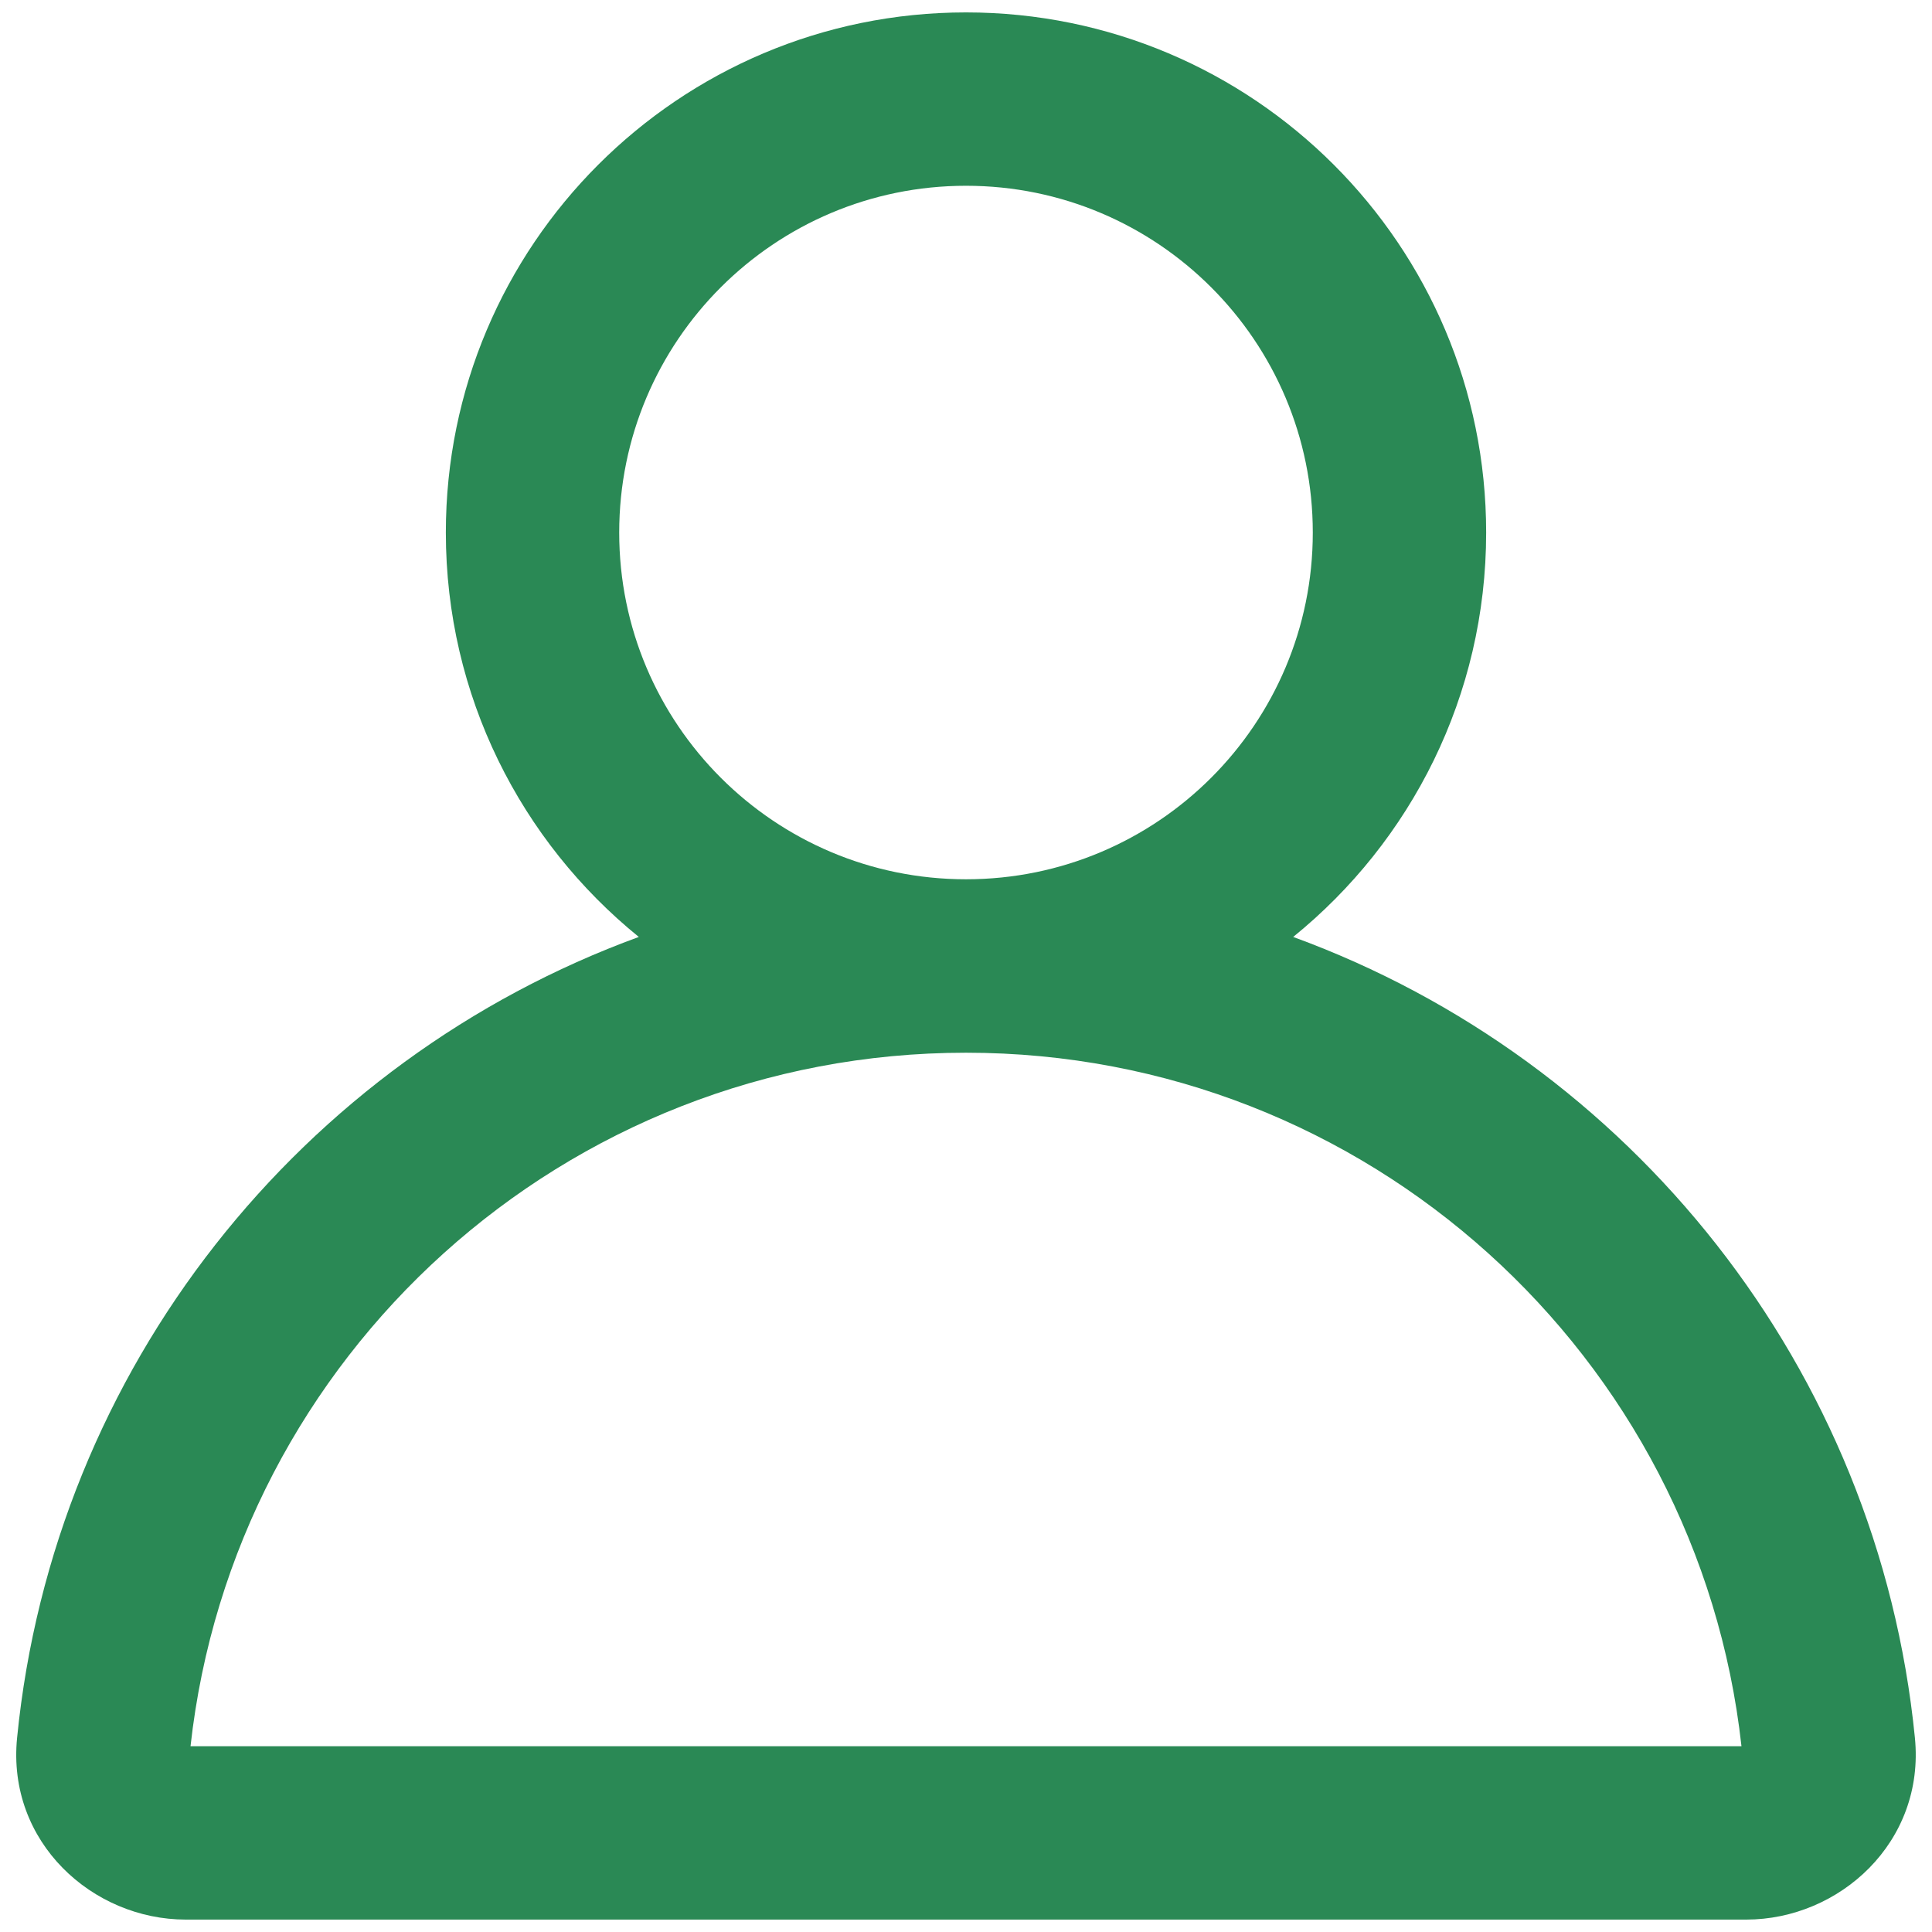
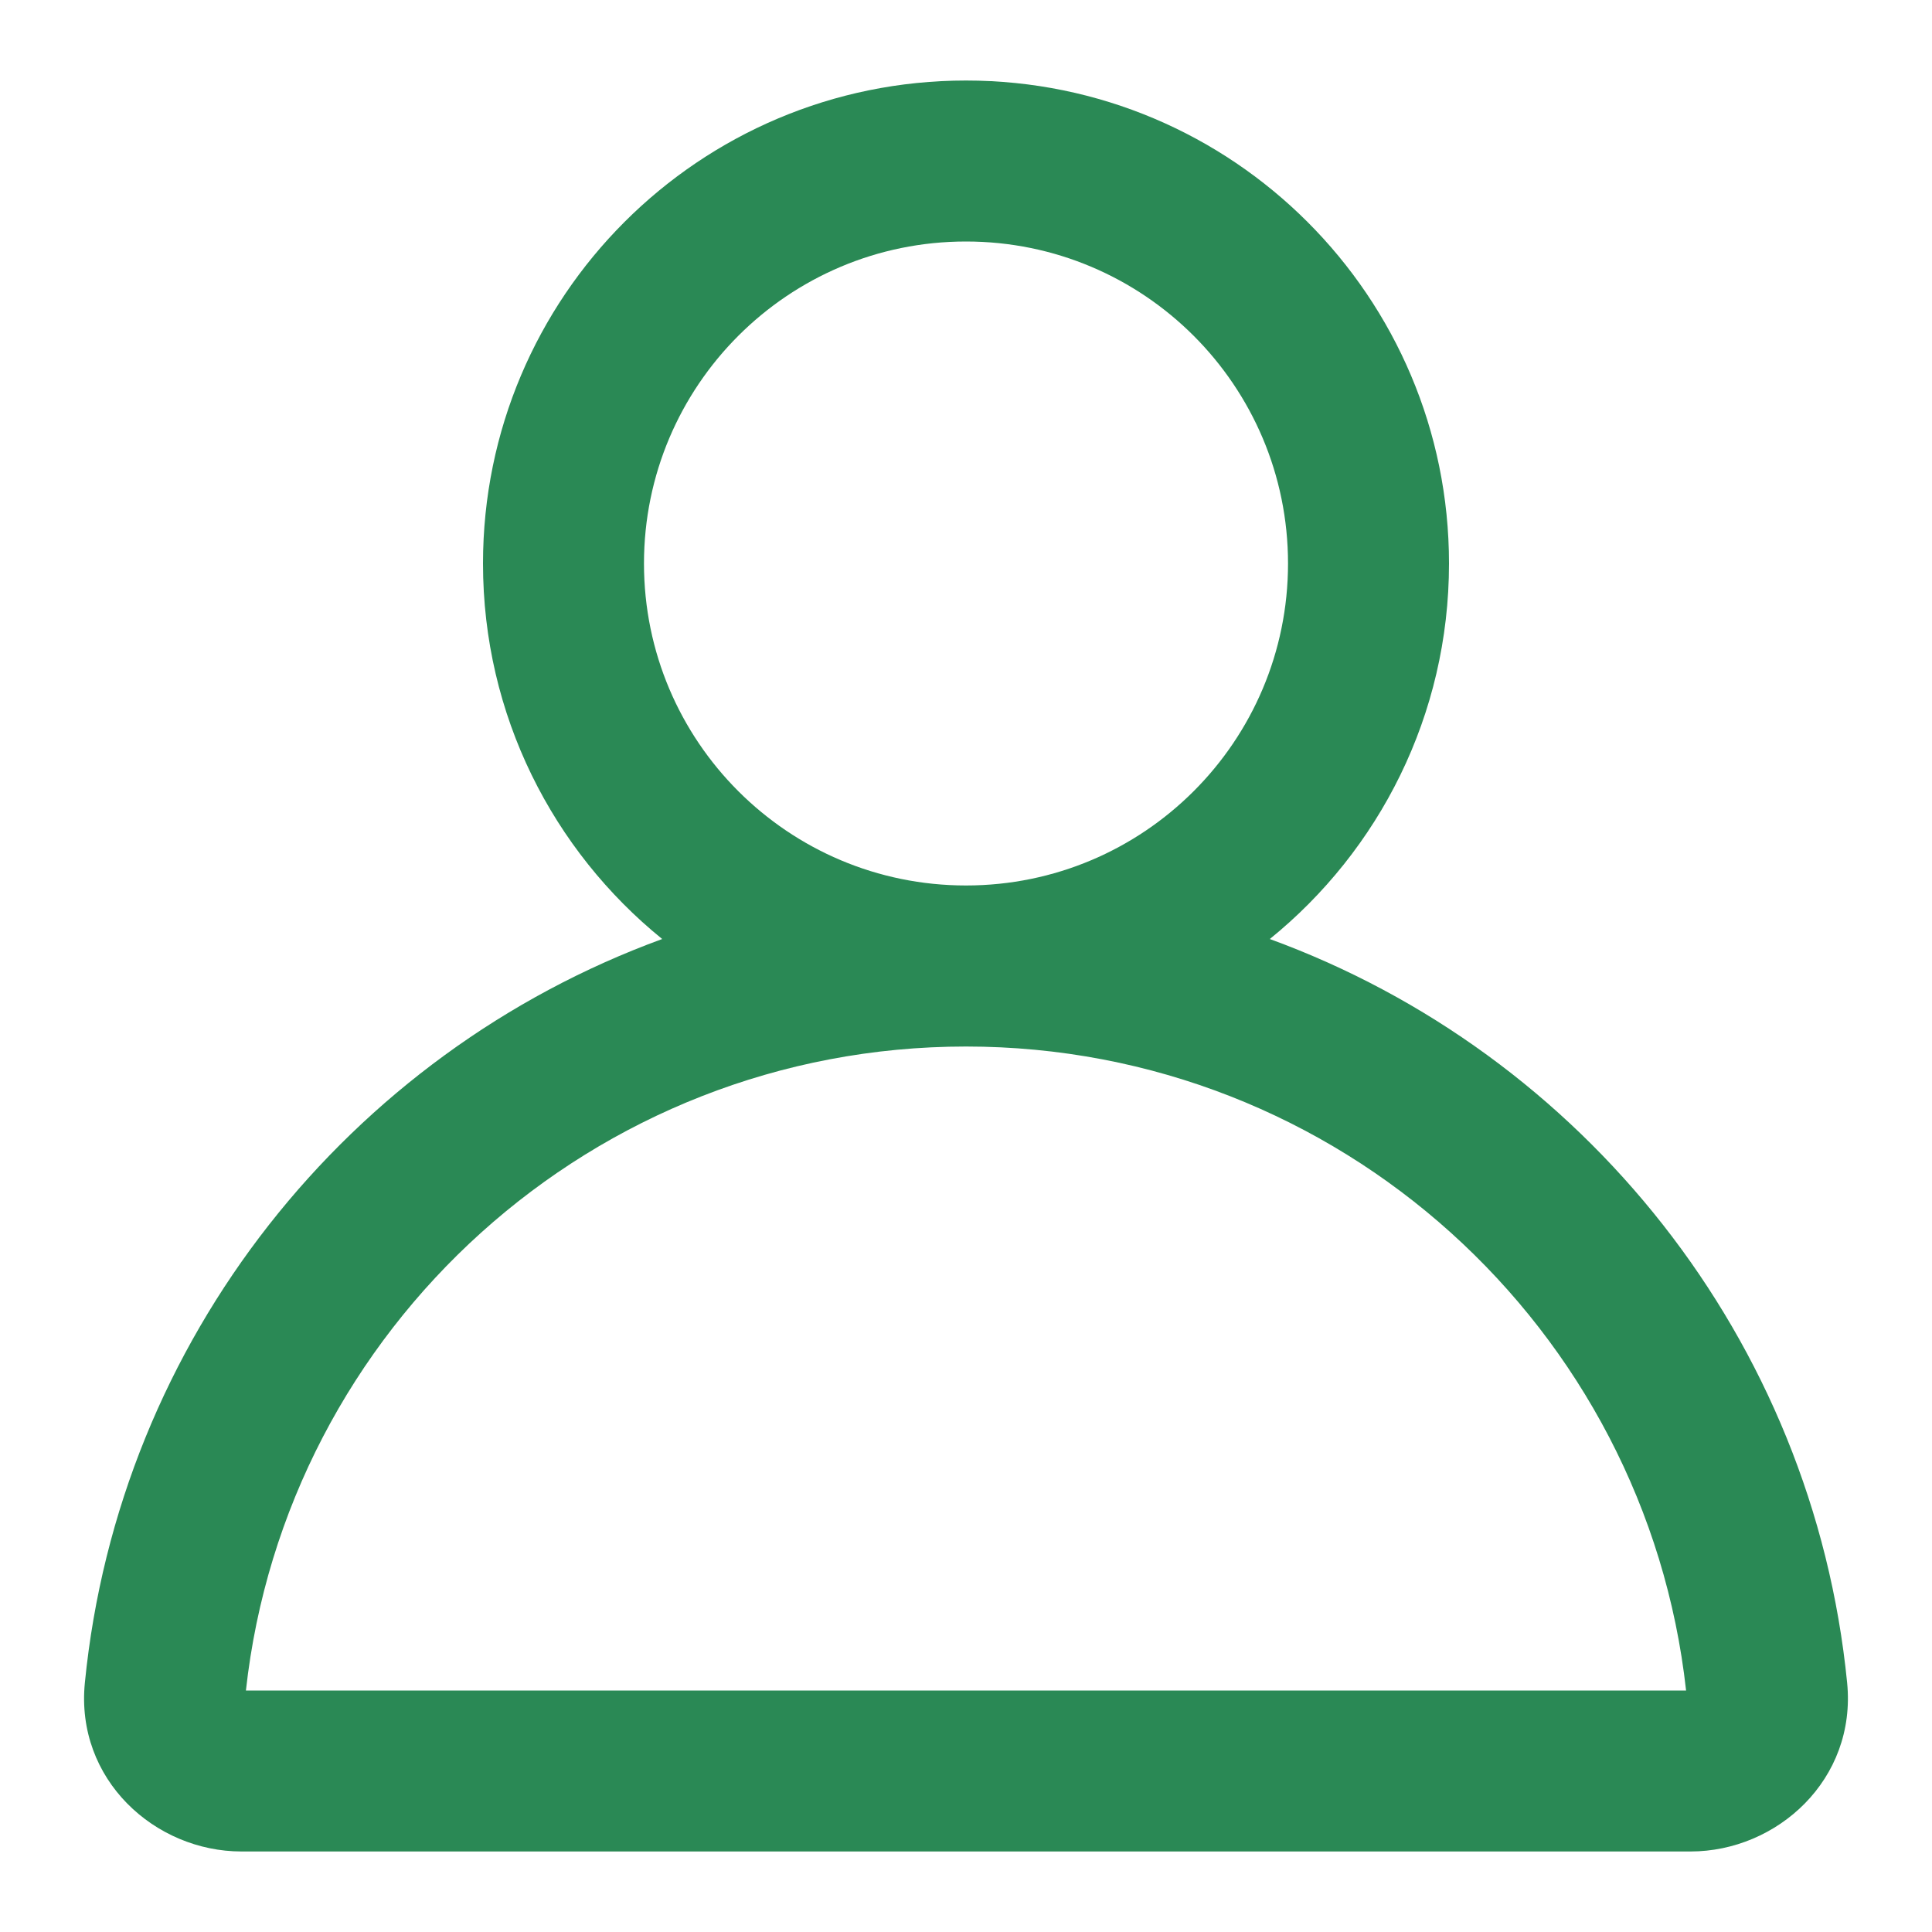
- <svg xmlns="http://www.w3.org/2000/svg" width="26" height="26" viewBox="0 0 26 26" fill="none">
-   <path fill-rule="evenodd" clip-rule="evenodd" d="M13 2.5C10.423 2.5 8.333 4.589 8.333 7.167C8.333 9.744 10.423 11.833 13 11.833C15.577 11.833 17.667 9.744 17.667 7.167C17.667 4.589 15.577 2.5 13 2.5ZM17.403 12.609C18.987 11.325 20 9.364 20 7.167C20 3.301 16.866 0.167 13 0.167C9.134 0.167 6 3.301 6 7.167C6 9.364 7.013 11.325 8.597 12.609C4.062 14.265 0.723 18.407 0.23 23.387C0.09 24.791 1.246 25.833 2.5 25.833H23.5C24.754 25.833 25.909 24.791 25.77 23.387C25.276 18.407 21.938 14.265 17.403 12.609ZM13 14.167C7.595 14.167 3.143 18.251 2.564 23.5H23.436C22.856 18.251 18.404 14.167 13 14.167Z" fill="#2A8955" />
+ <svg xmlns="http://www.w3.org/2000/svg" width="28" height="28" viewBox="0 0 28 28" fill="none">
+   <path fill-rule="evenodd" clip-rule="evenodd" d="M14 3.5C11.423 3.5 9.333 5.589 9.333 8.167C9.333 10.744 11.423 12.833 14 12.833C16.577 12.833 18.667 10.744 18.667 8.167C18.667 5.589 16.577 3.5 14 3.5ZM18.403 13.609C19.987 12.325 21 10.364 21 8.167C21 4.301 17.866 1.167 14 1.167C10.134 1.167 7 4.301 7 8.167C7 10.364 8.013 12.325 9.597 13.609C5.062 15.265 1.723 19.407 1.23 24.387C1.09 25.791 2.246 26.833 3.5 26.833H24.5C25.754 26.833 26.909 25.791 26.77 24.387C26.276 19.407 22.938 15.265 18.403 13.609ZM14 15.167C8.595 15.167 4.143 19.251 3.564 24.5H24.436C23.856 19.251 19.404 15.167 14 15.167Z" fill="#2A8955" />
</svg>
